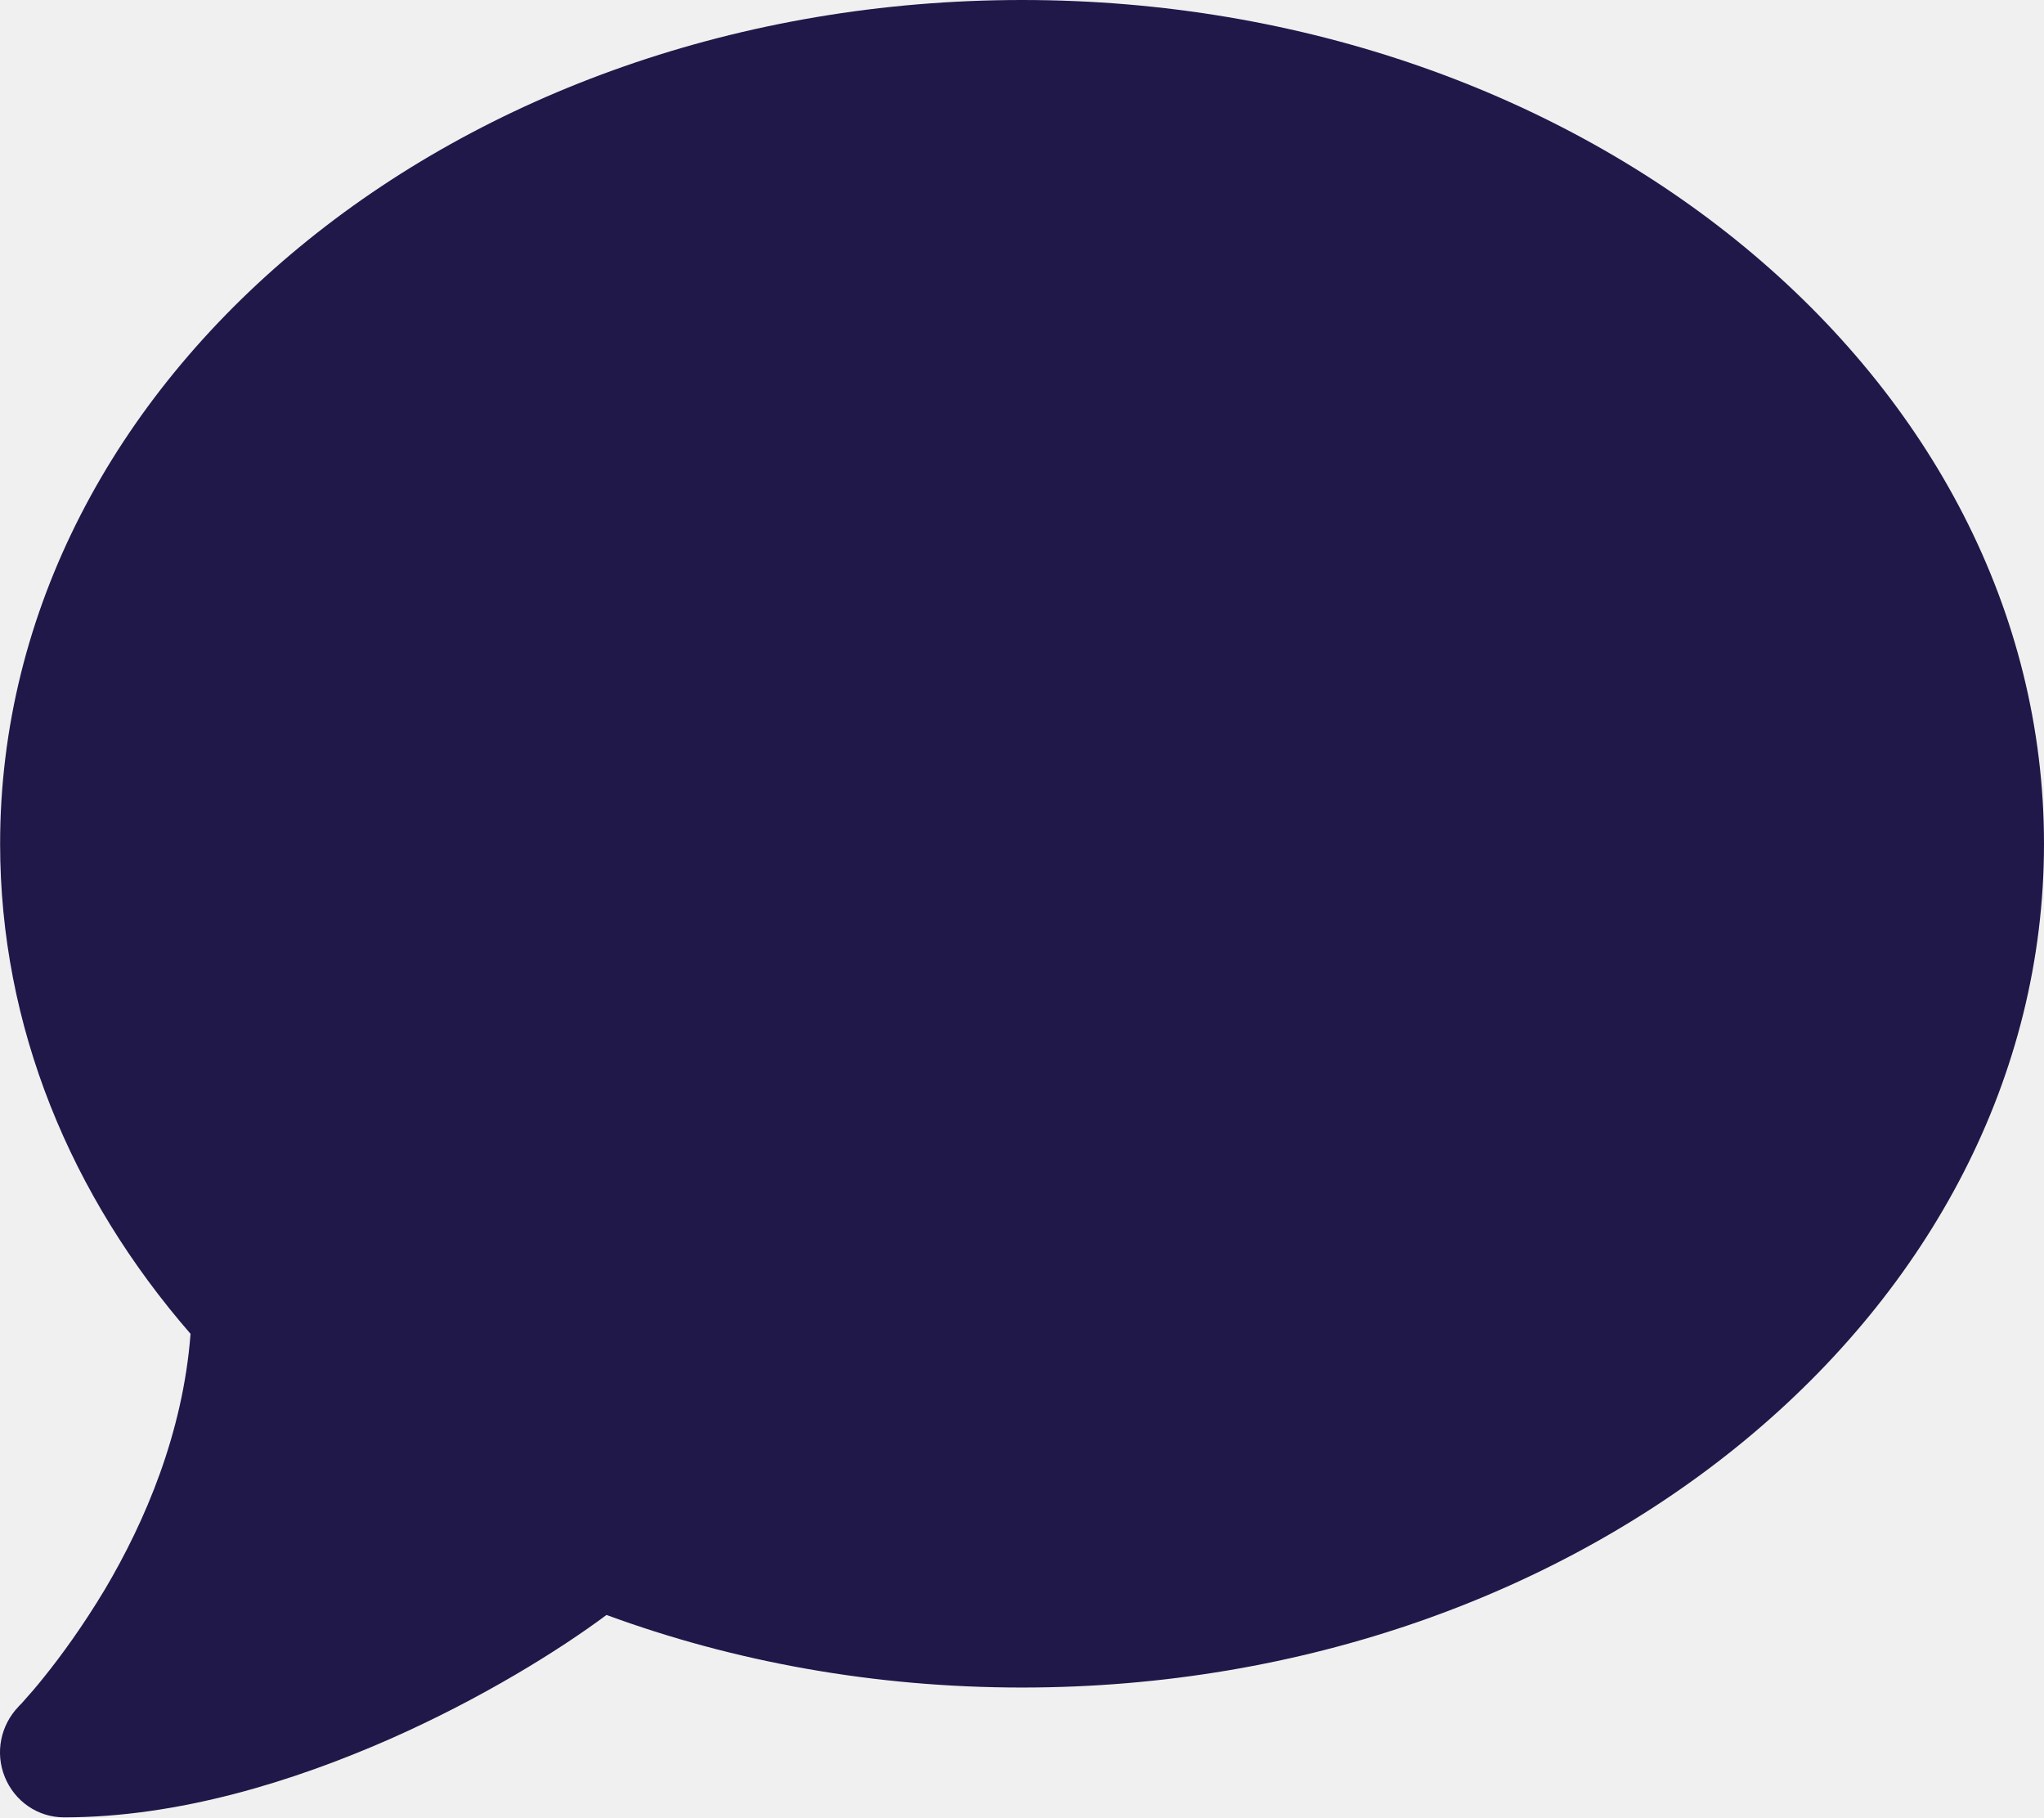
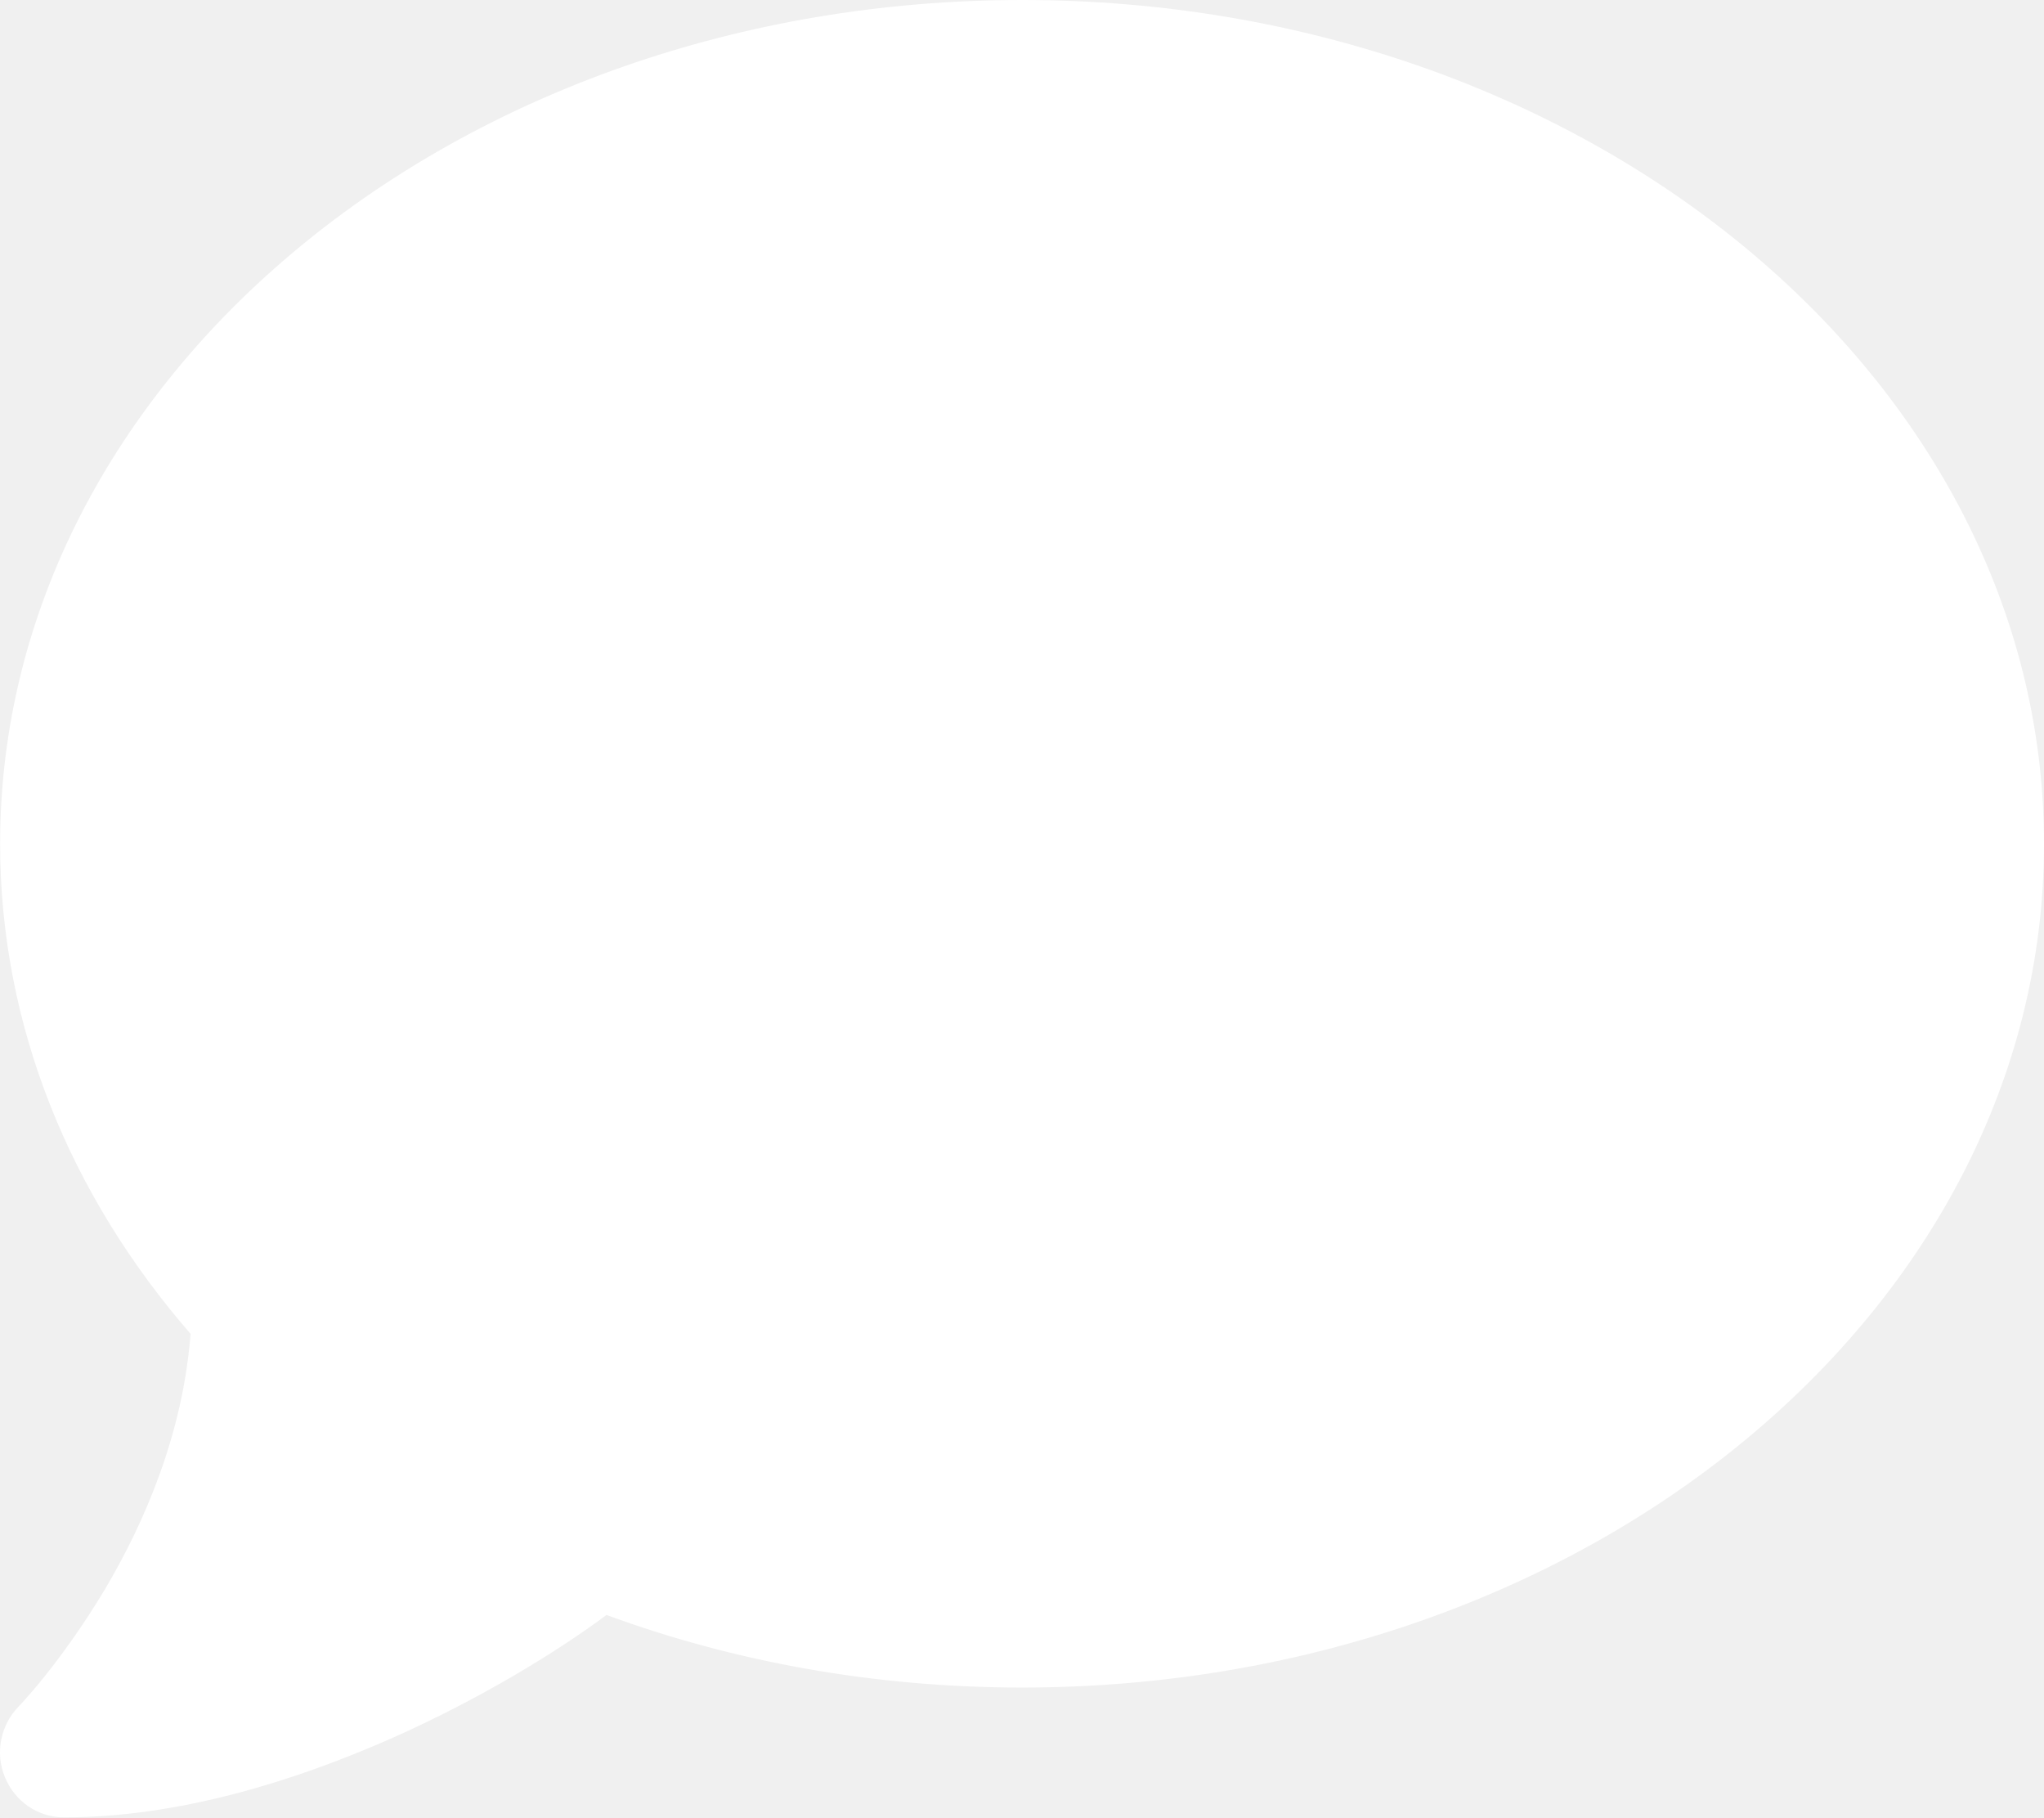
<svg xmlns="http://www.w3.org/2000/svg" width="18" height="16" viewBox="0 0 18 16" fill="none">
-   <path d="M18 7.429C18 11.532 13.971 14.857 9.001 14.857C7.696 14.857 6.459 14.629 5.341 14.218C4.923 14.529 4.241 14.954 3.432 15.311C2.588 15.682 1.572 16 0.564 16C0.335 16 0.131 15.861 0.043 15.646C-0.045 15.432 0.005 15.189 0.163 15.025L0.173 15.014C0.184 15.004 0.198 14.989 0.219 14.964C0.258 14.921 0.317 14.854 0.391 14.761C0.535 14.582 0.729 14.318 0.926 13.989C1.277 13.396 1.611 12.618 1.678 11.743C0.623 10.529 0.001 9.039 0.001 7.429C0.001 3.325 4.03 0 9.001 0C13.971 0 18 3.325 18 7.429Z" fill="#201849" />
+   <path d="M18 7.429C18 11.532 13.971 14.857 9.001 14.857C7.696 14.857 6.459 14.629 5.341 14.218C4.923 14.529 4.241 14.954 3.432 15.311C2.588 15.682 1.572 16 0.564 16C0.335 16 0.131 15.861 0.043 15.646C-0.045 15.432 0.005 15.189 0.163 15.025L0.173 15.014C0.184 15.004 0.198 14.989 0.219 14.964C0.258 14.921 0.317 14.854 0.391 14.761C0.535 14.582 0.729 14.318 0.926 13.989C1.277 13.396 1.611 12.618 1.678 11.743C0.623 10.529 0.001 9.039 0.001 7.429C0.001 3.325 4.03 0 9.001 0C13.971 0 18 3.325 18 7.429Z" fill="white" />
</svg>
